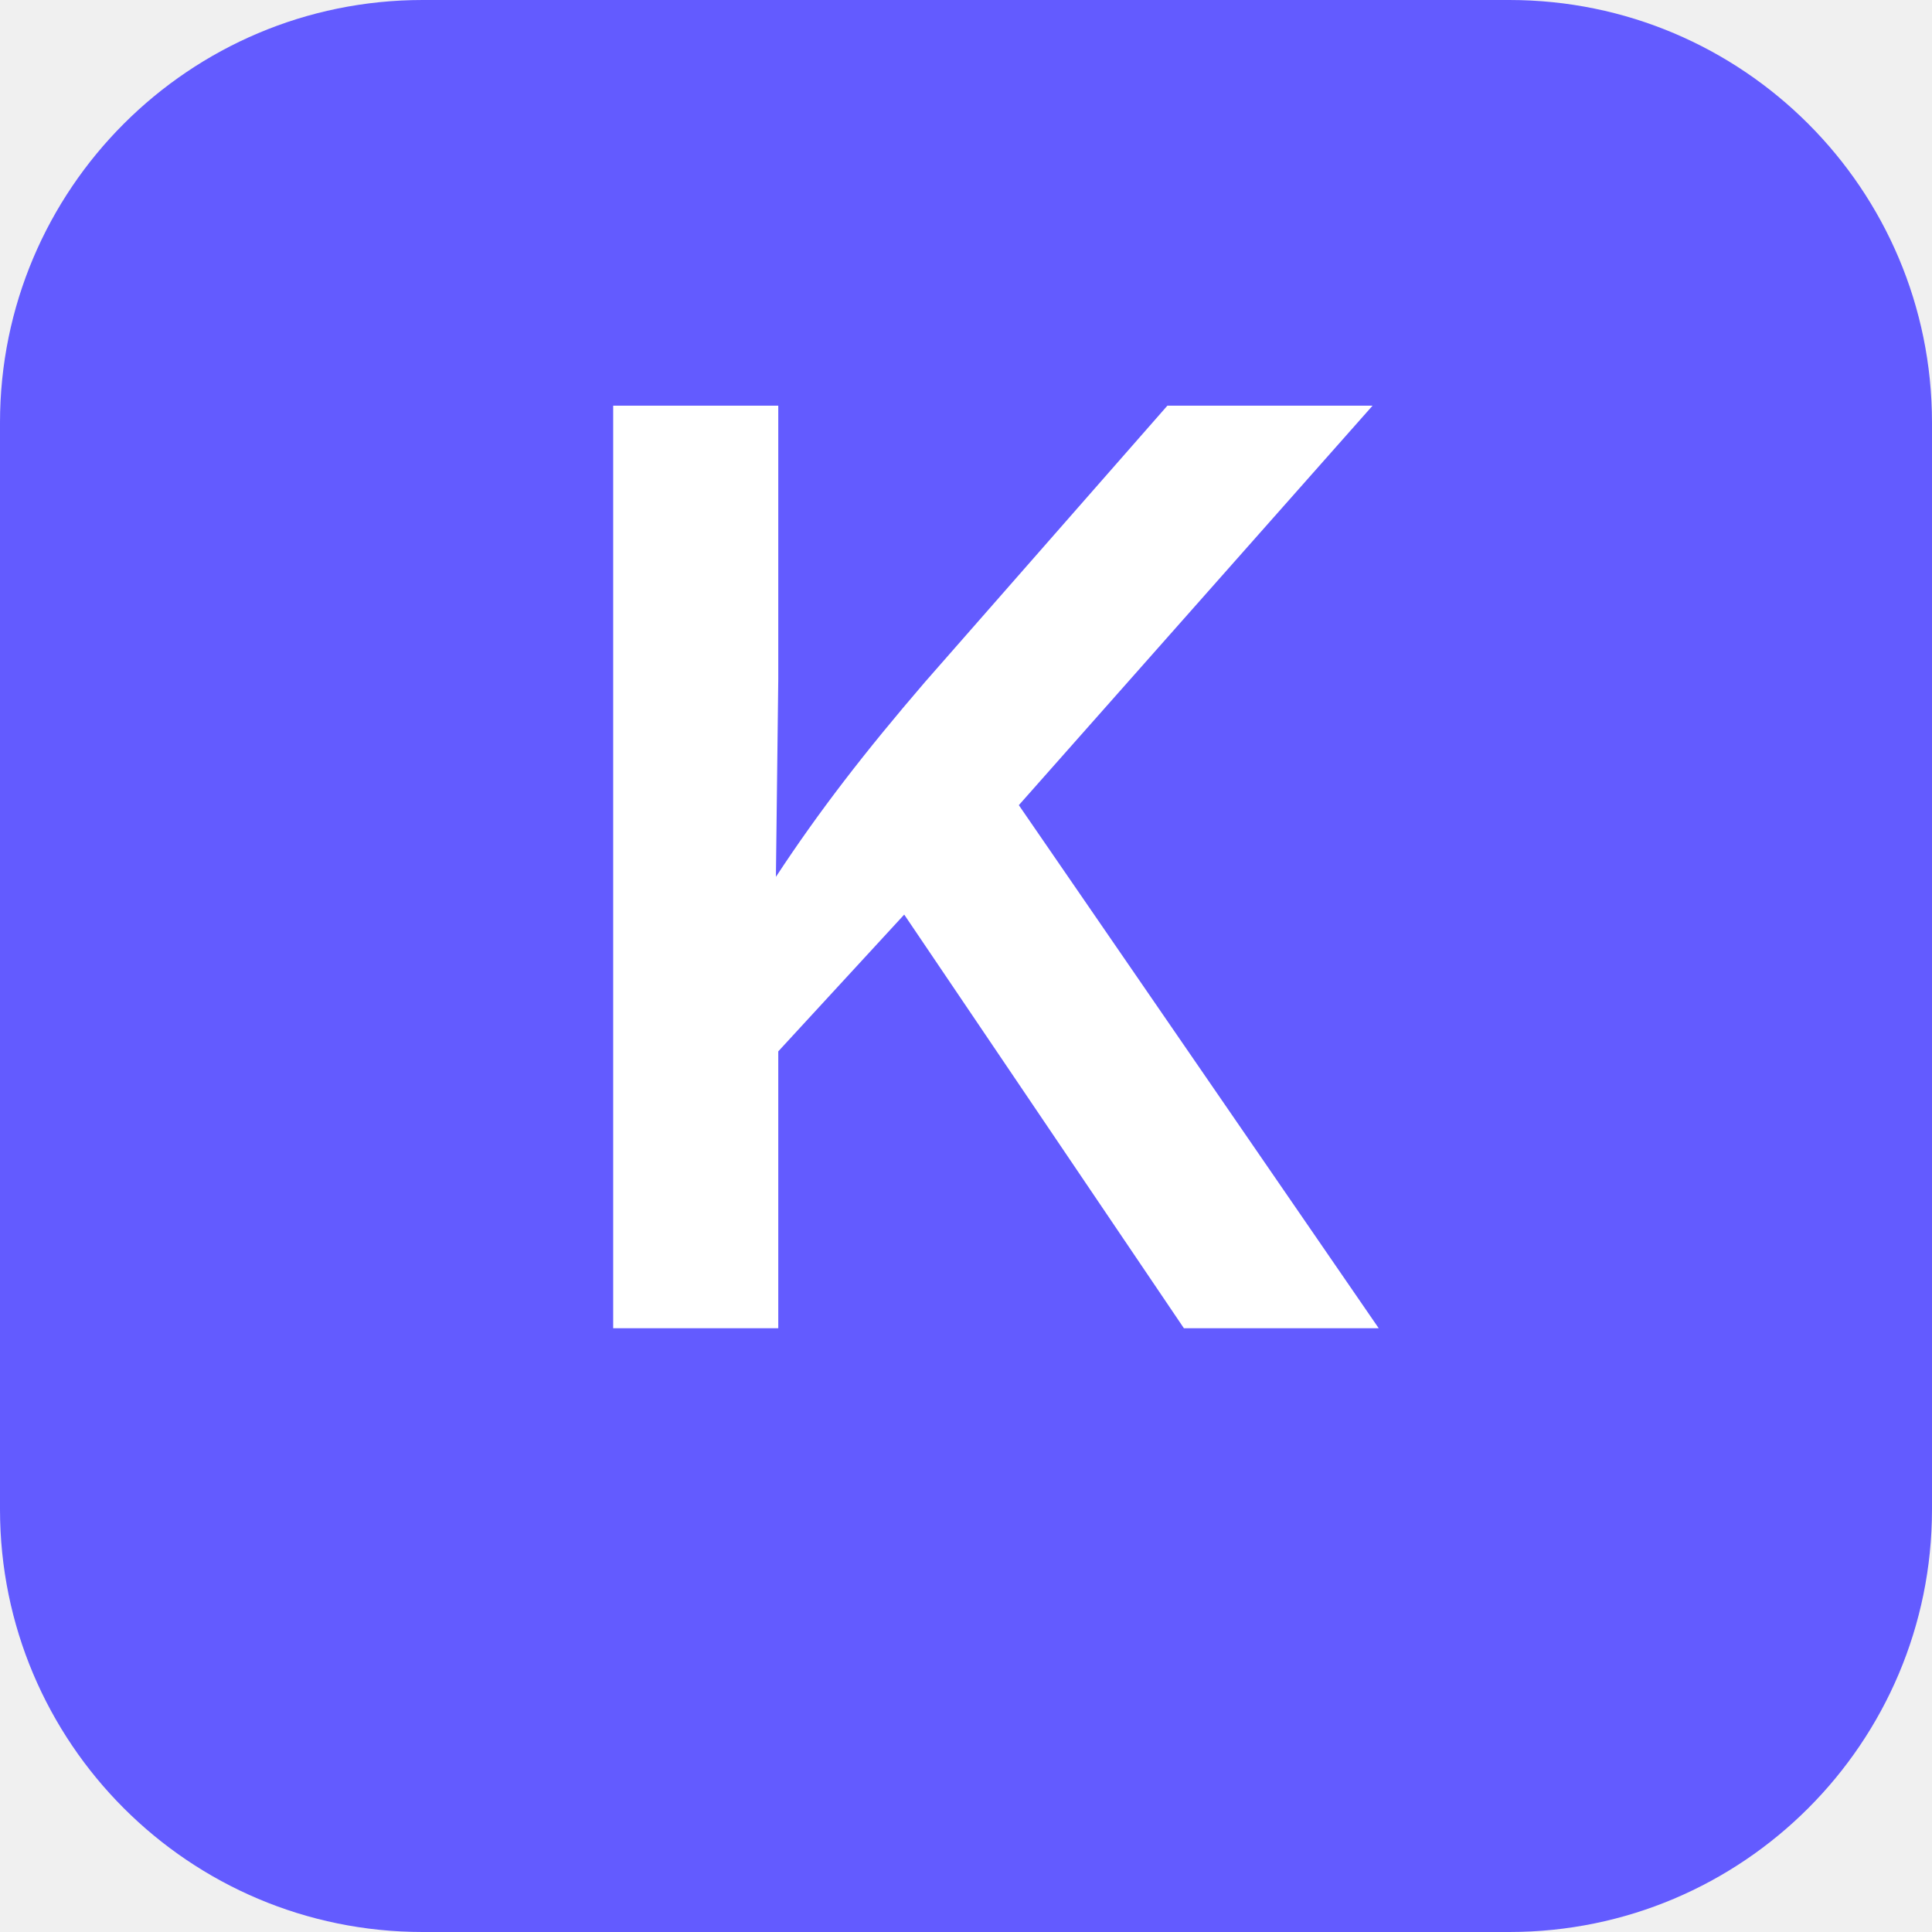
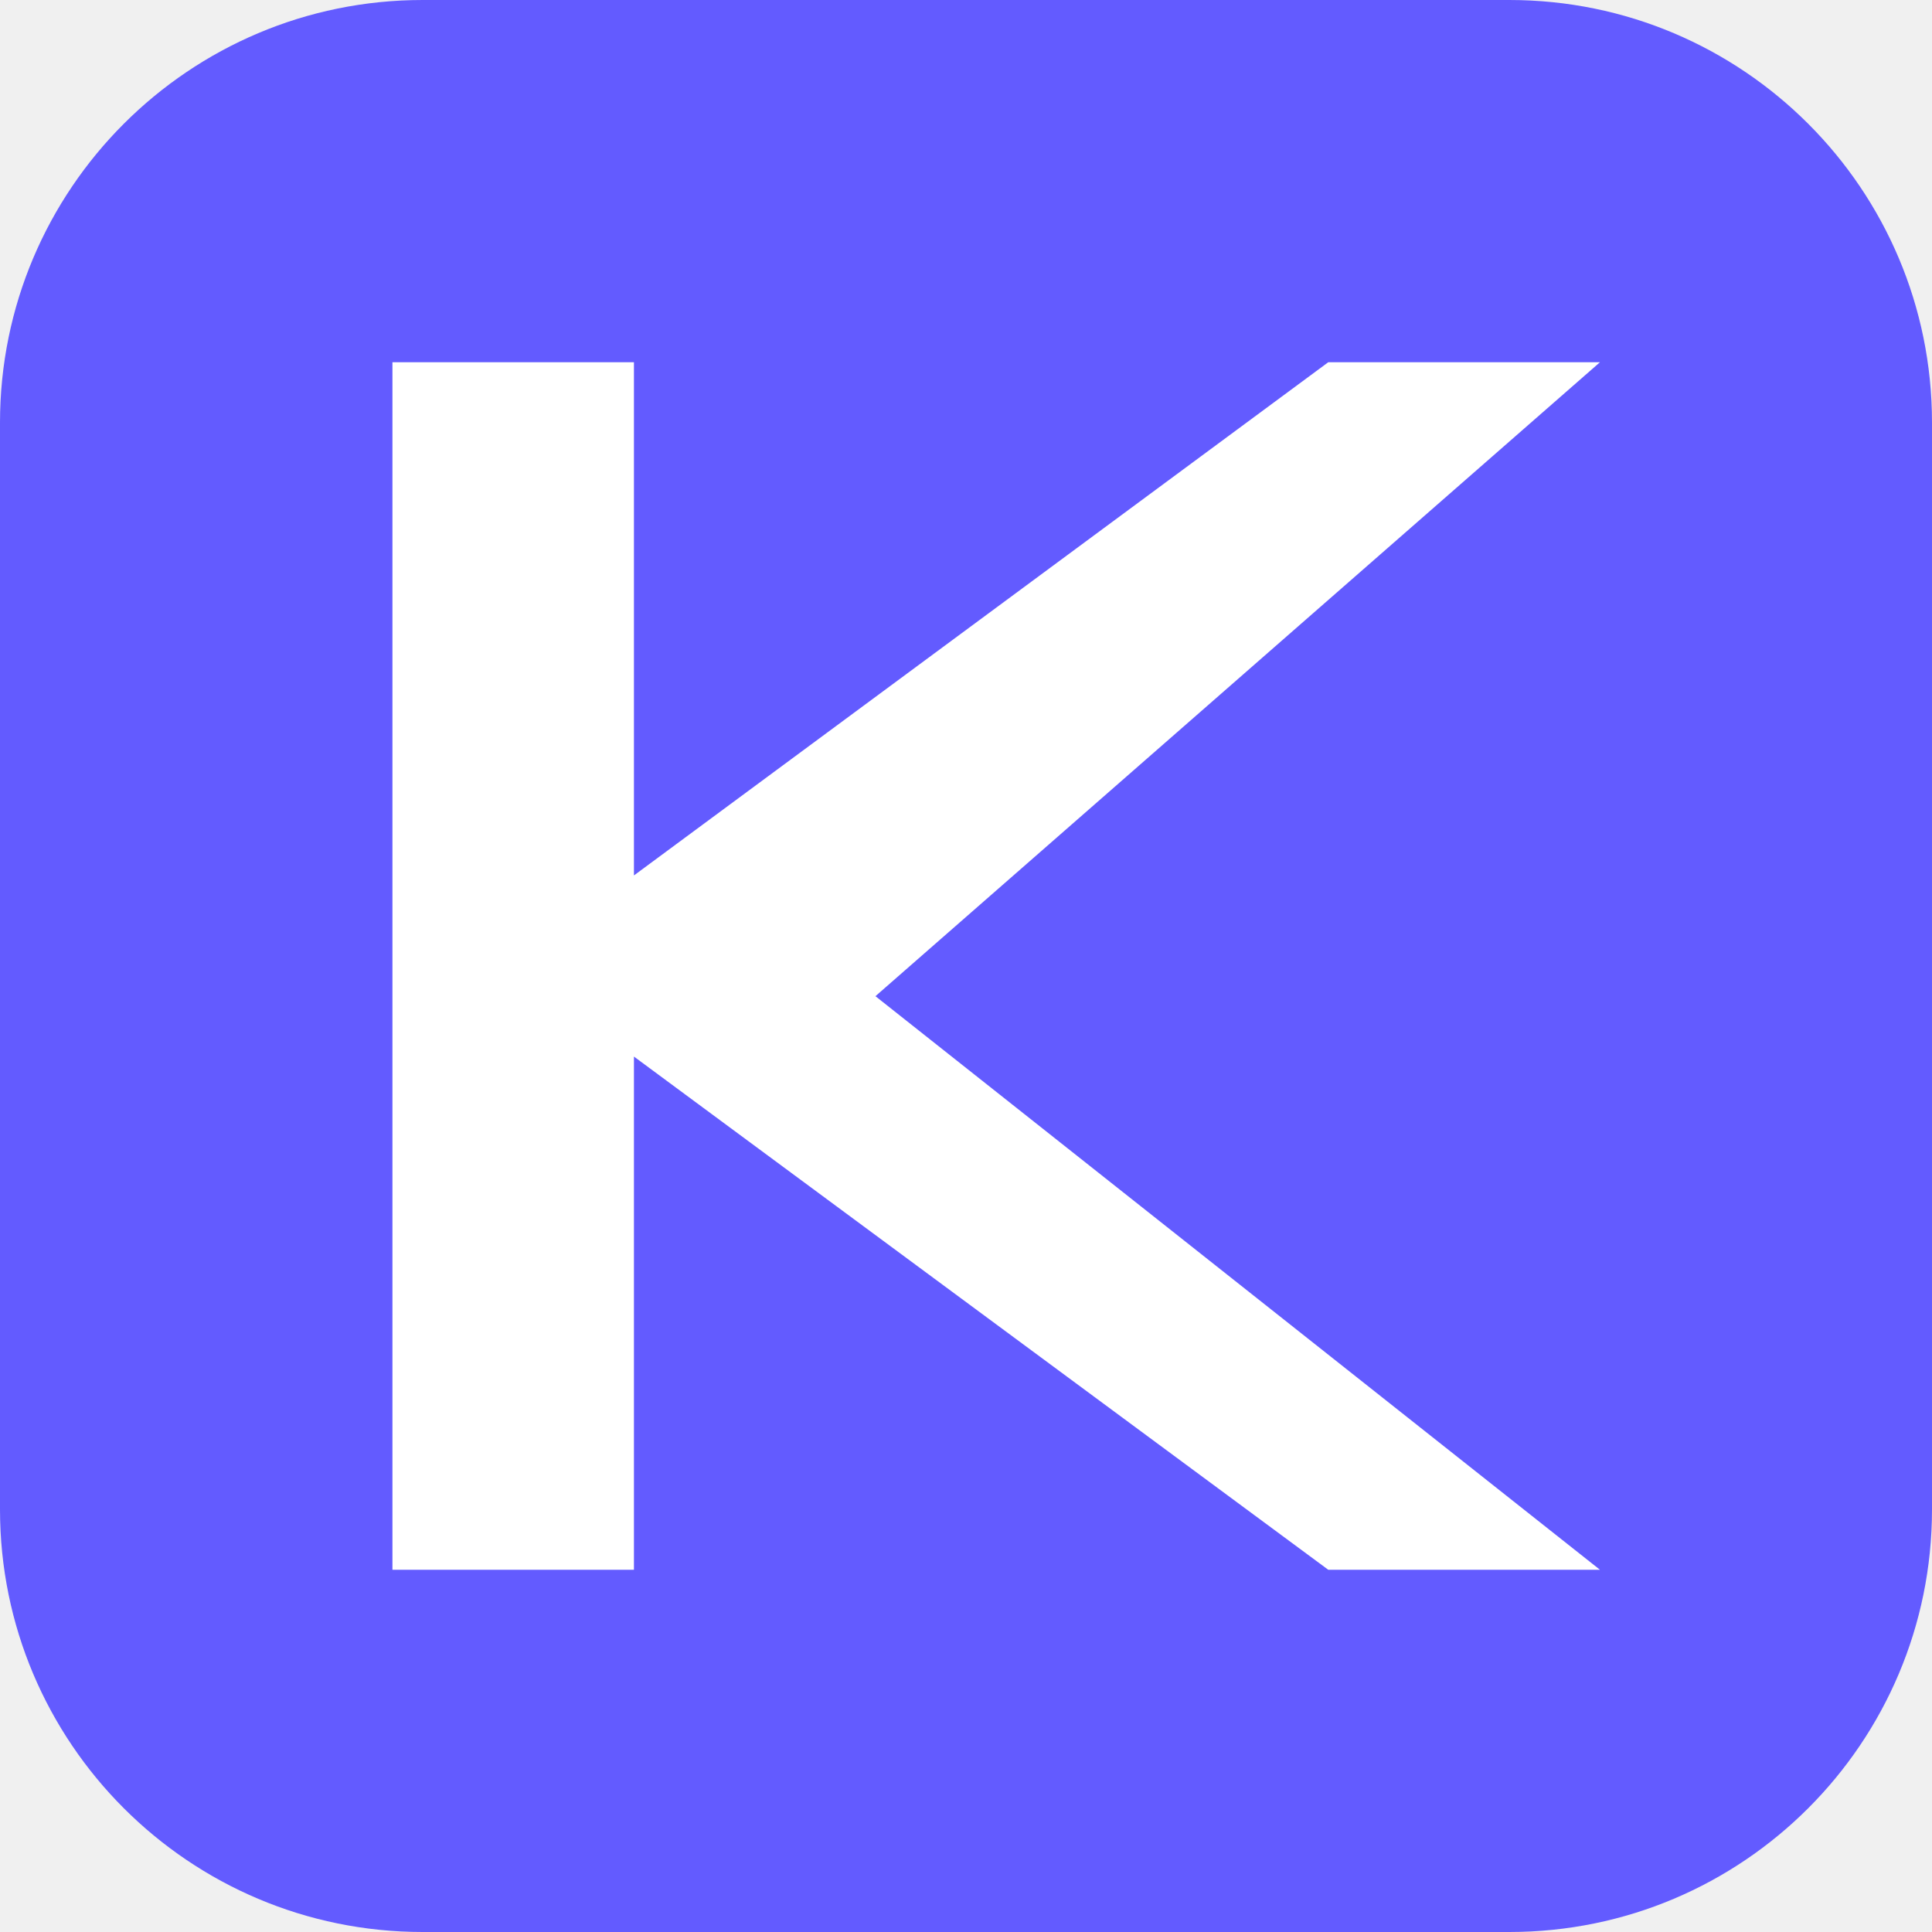
<svg xmlns="http://www.w3.org/2000/svg" viewBox="0 0 64 64" width="64" height="64">
  <rect width="64" height="64" rx="14" fill="#635BFF" />
-   <text x="32" y="44" font-family="Inter, system-ui, -apple-system, sans-serif" font-weight="600" font-size="42" fill="#FFFFFF" text-anchor="middle" dominant-baseline="auto" letter-spacing="-0.02em">K</text>
+   <path fill="#FFFFFF" d="M 13 12 L 21 12 L 21 29        L 44 12 L 53 12 L 29 33        L 53 52 L 44 52 L 21 35        L 21 52 L 13 52 Z" />
</svg>
